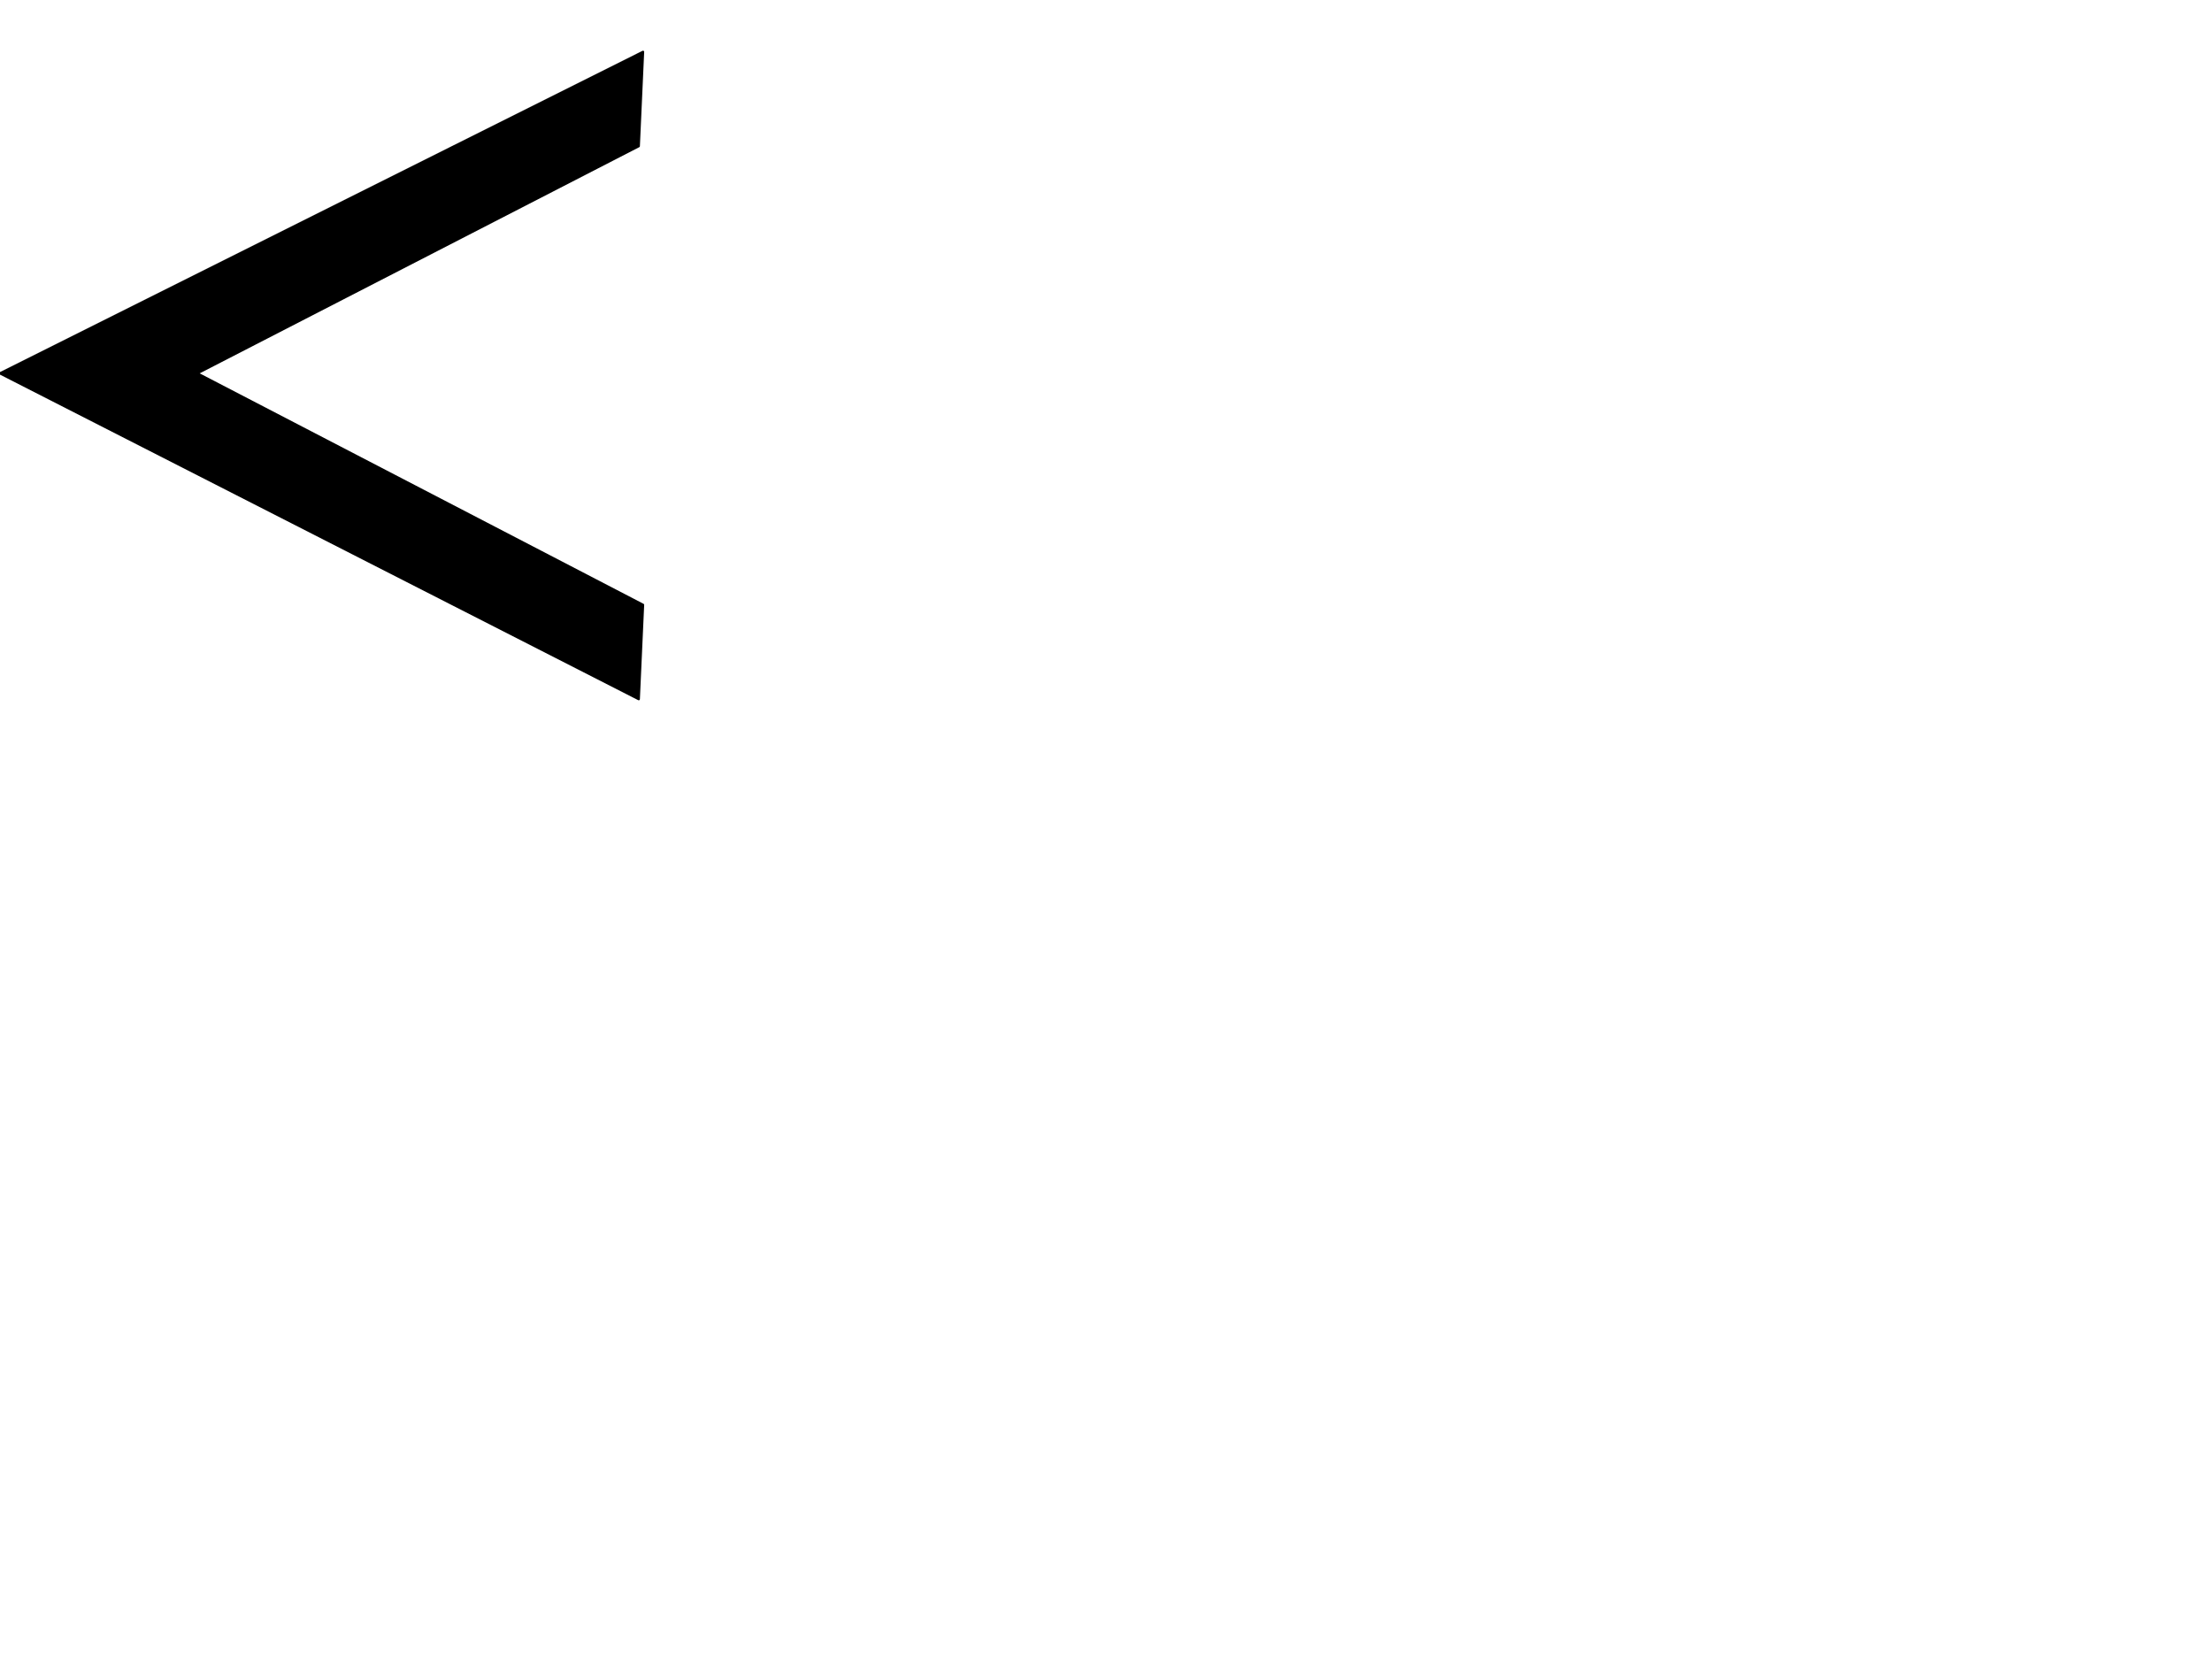
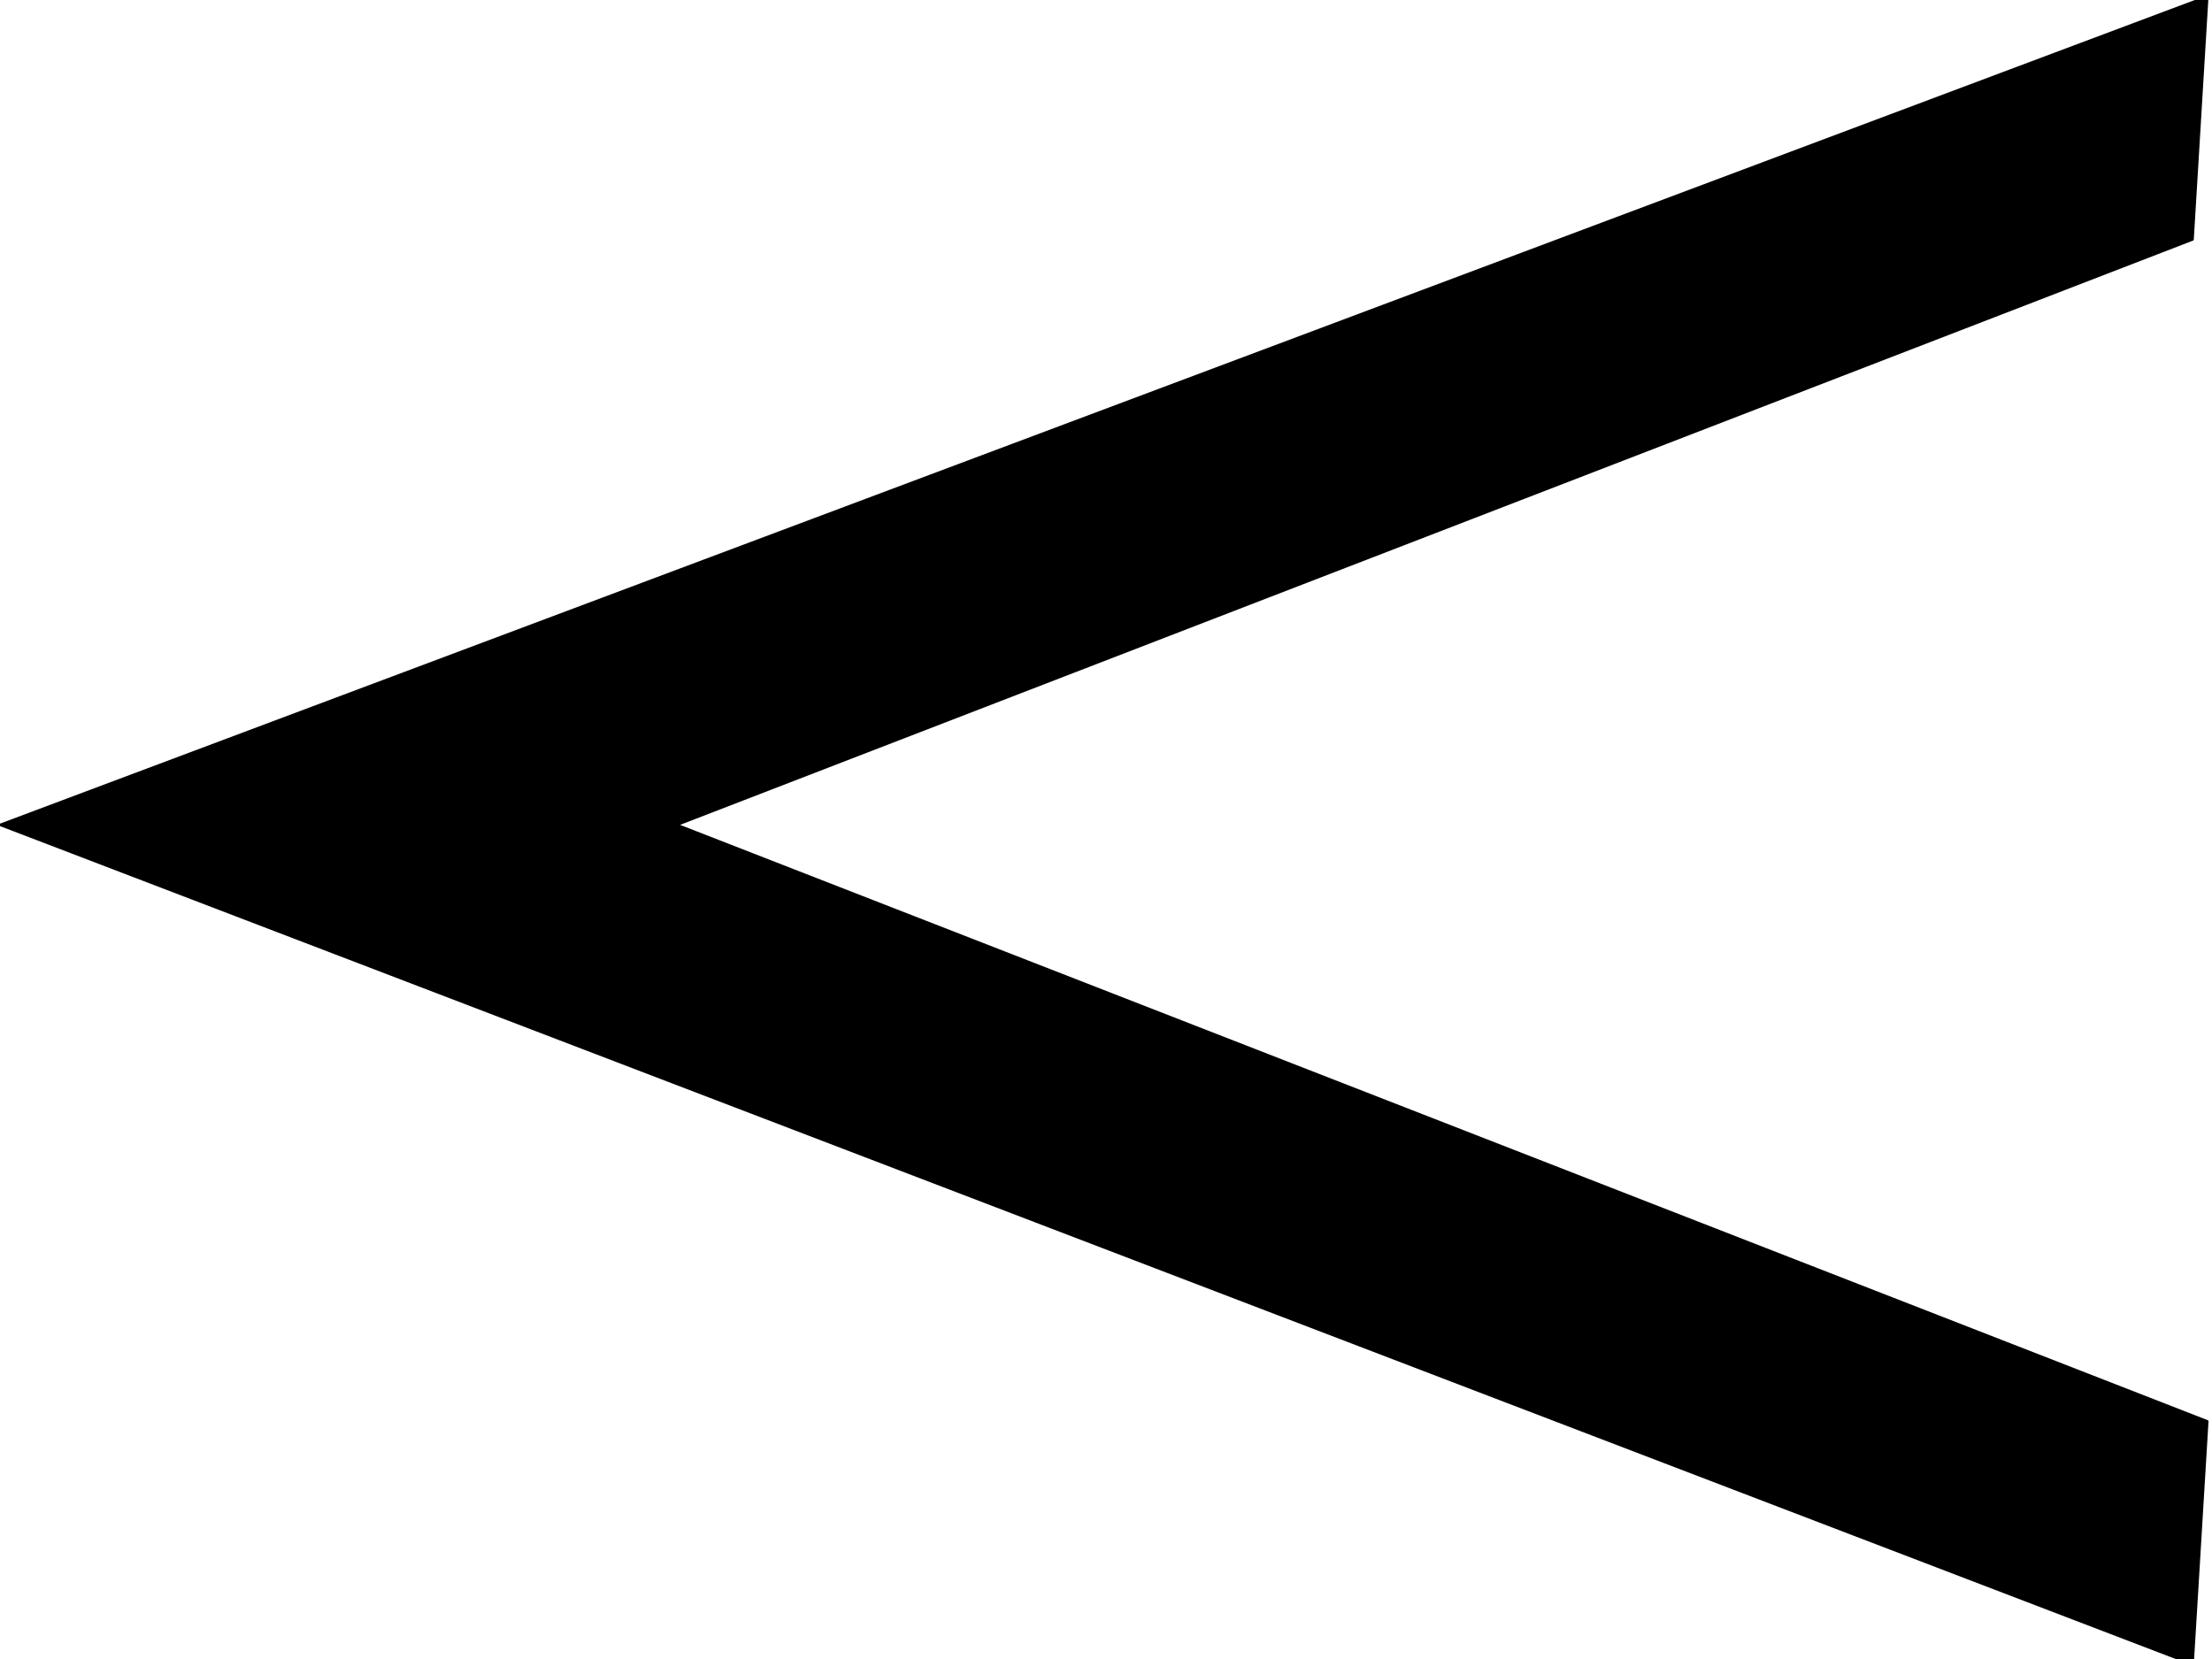
<svg xmlns="http://www.w3.org/2000/svg" version="1.1" viewBox="0.0 0.0 960.0 720.0" fill="none" stroke="none" stroke-linecap="square" stroke-miterlimit="10">
  <clipPath id="p.0">
    <path d="m0 0l960.0 0l0 720.0l-960.0 0l0 -720.0z" clip-rule="nonzero" />
  </clipPath>
  <g clip-path="url(#p.0)">
    <path fill="#000000" fill-opacity="0.0" d="m0 0l960.0 0l0 720.0l-960.0 0z" fill-rule="evenodd" />
-     <path fill="#000000" d="m277.21 303.428l-277.21 -141.396l279.071 -139.535l-1.861 40.932l-191.627 98.604l193.488 100.465z" fill-rule="evenodd" />
-     <path stroke="#000000" stroke-width="1.0" stroke-linejoin="round" stroke-linecap="butt" d="m277.21 303.428l-277.21 -141.396l279.071 -139.535l-1.861 40.932l-191.627 98.604l193.488 100.465z" fill-rule="evenodd" />
+     <path fill="#000000" d="m951.599 722.281l-951.606 -364.293l957.994 -359.499l-6.388 105.457l-657.818 254.043l664.206 258.837z" fill-rule="evenodd" />
+     <path stroke="#000000" stroke-width="1.0" stroke-linejoin="round" stroke-linecap="butt" d="m951.599 722.281l-951.606 -364.293l957.994 -359.499l-6.388 105.457l-657.818 254.043l664.206 258.837z" fill-rule="evenodd" />
  </g>
</svg>
